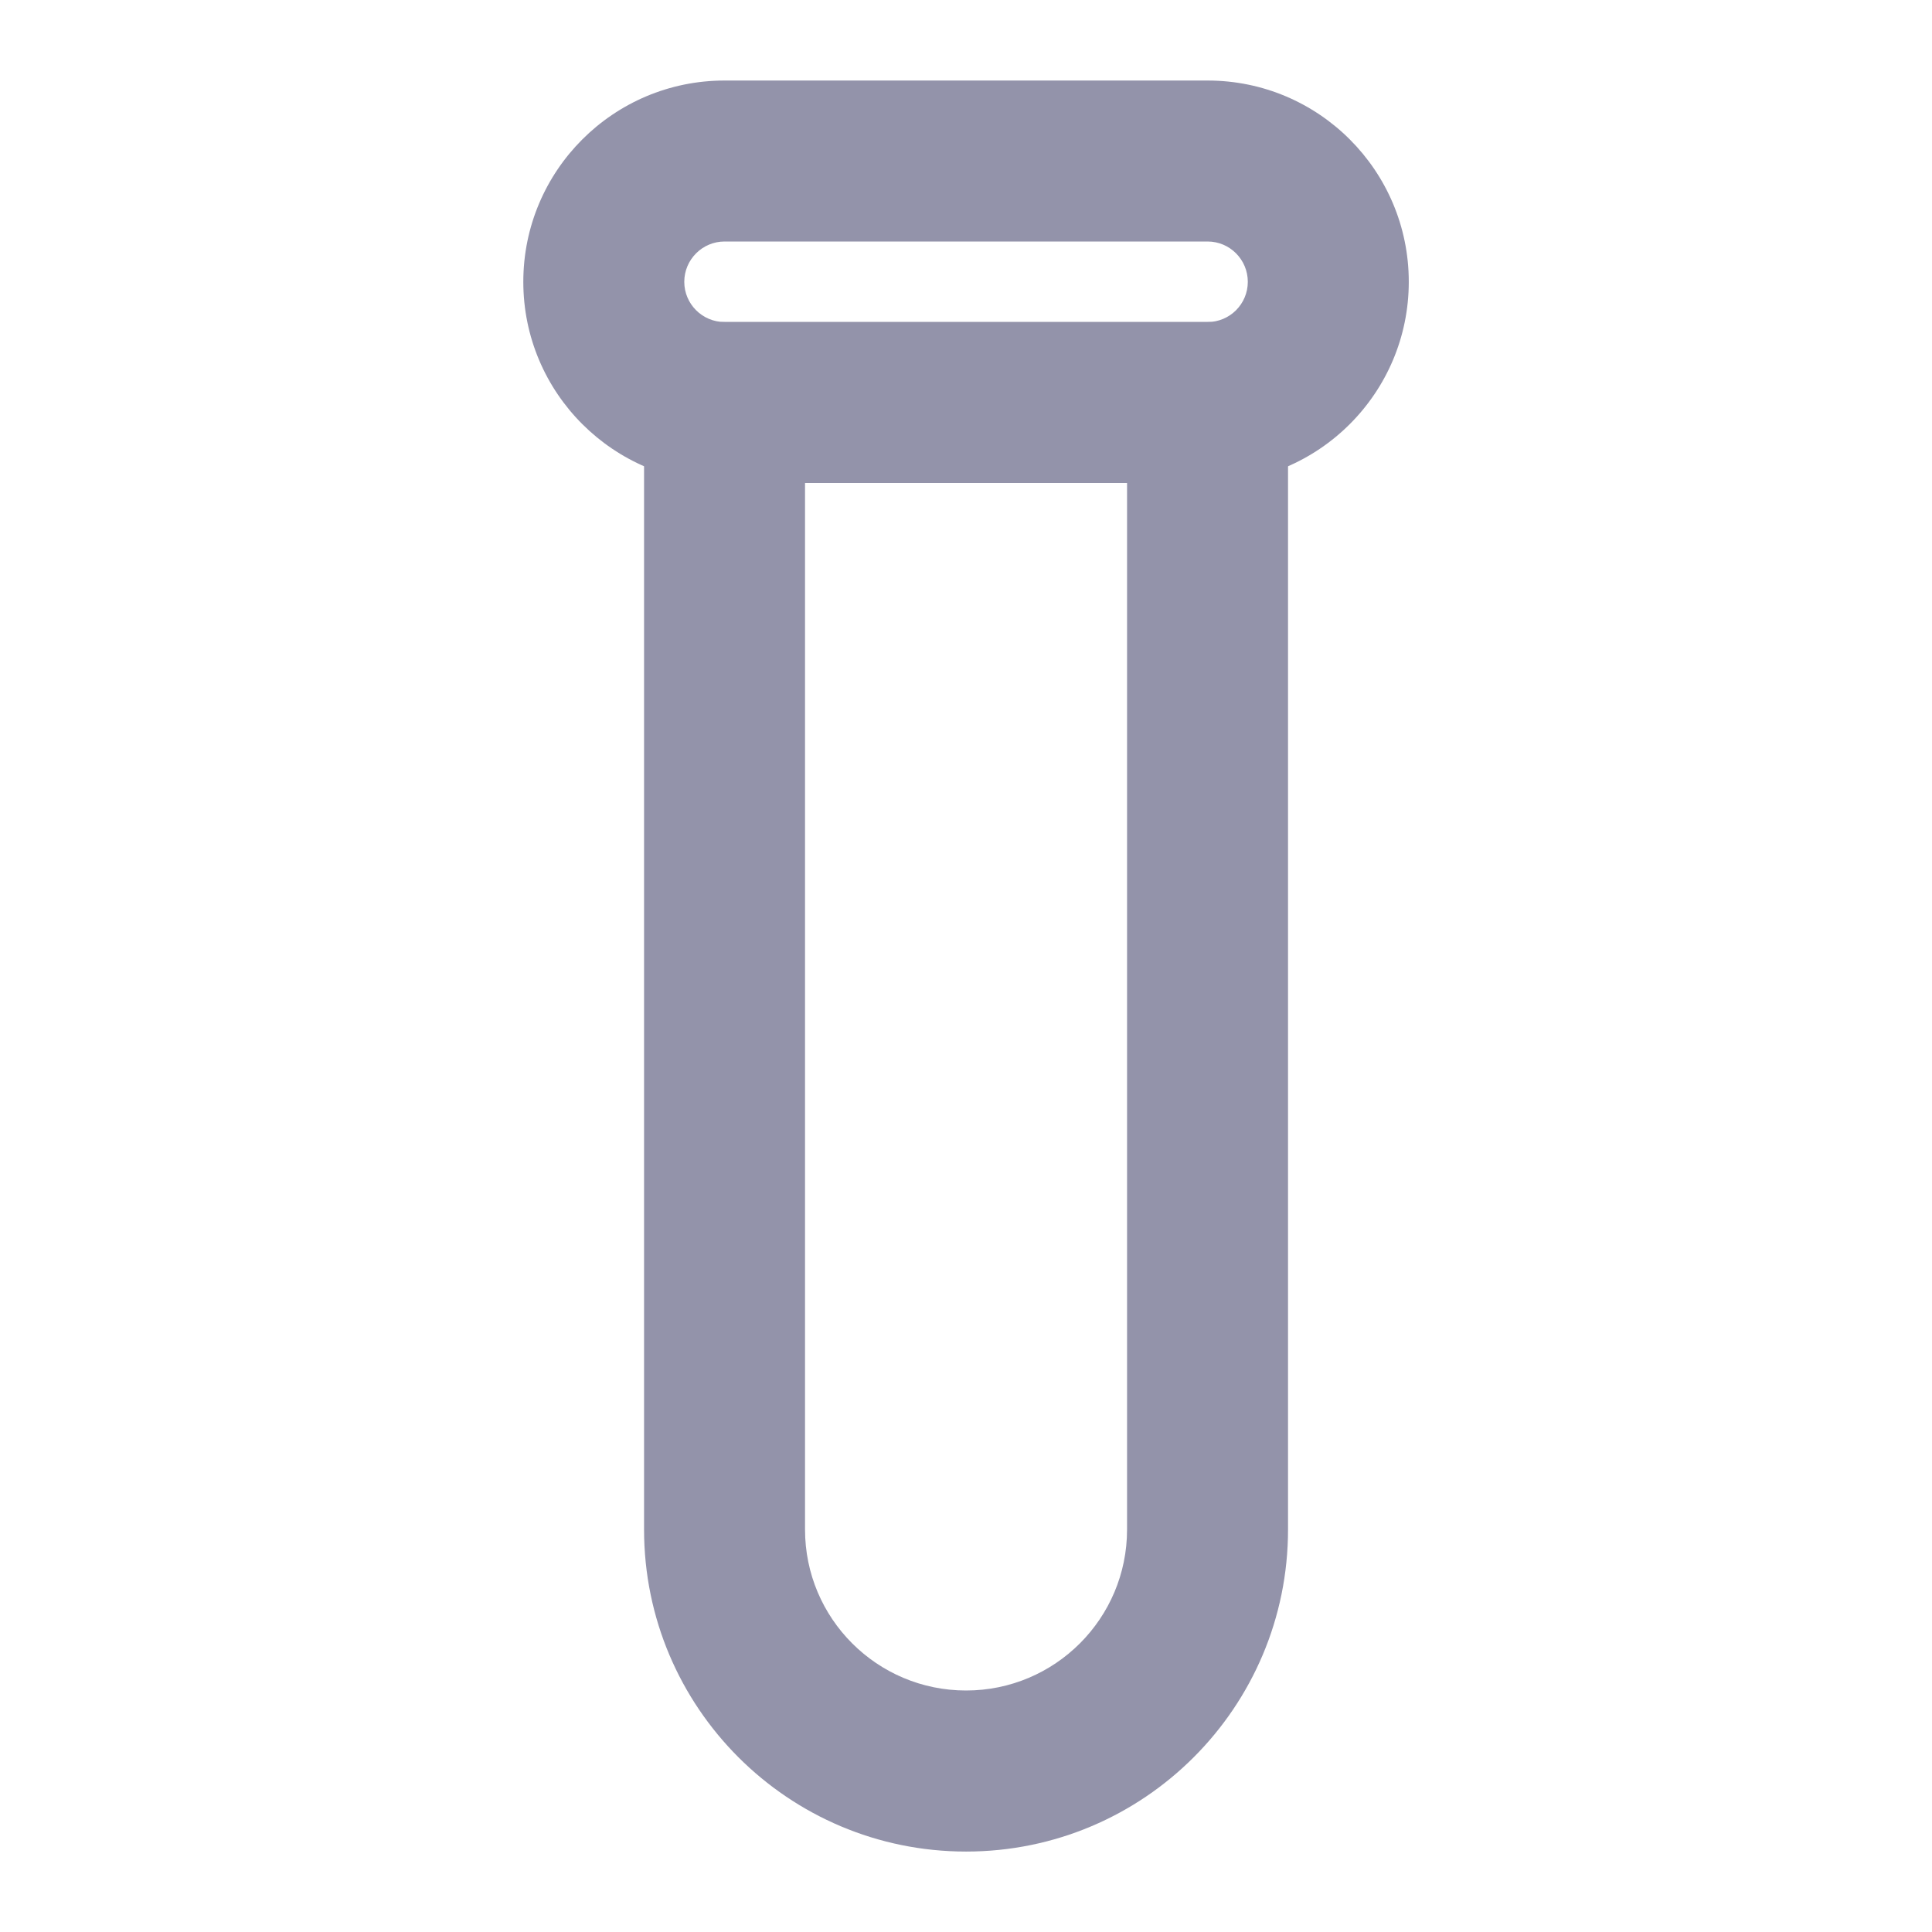
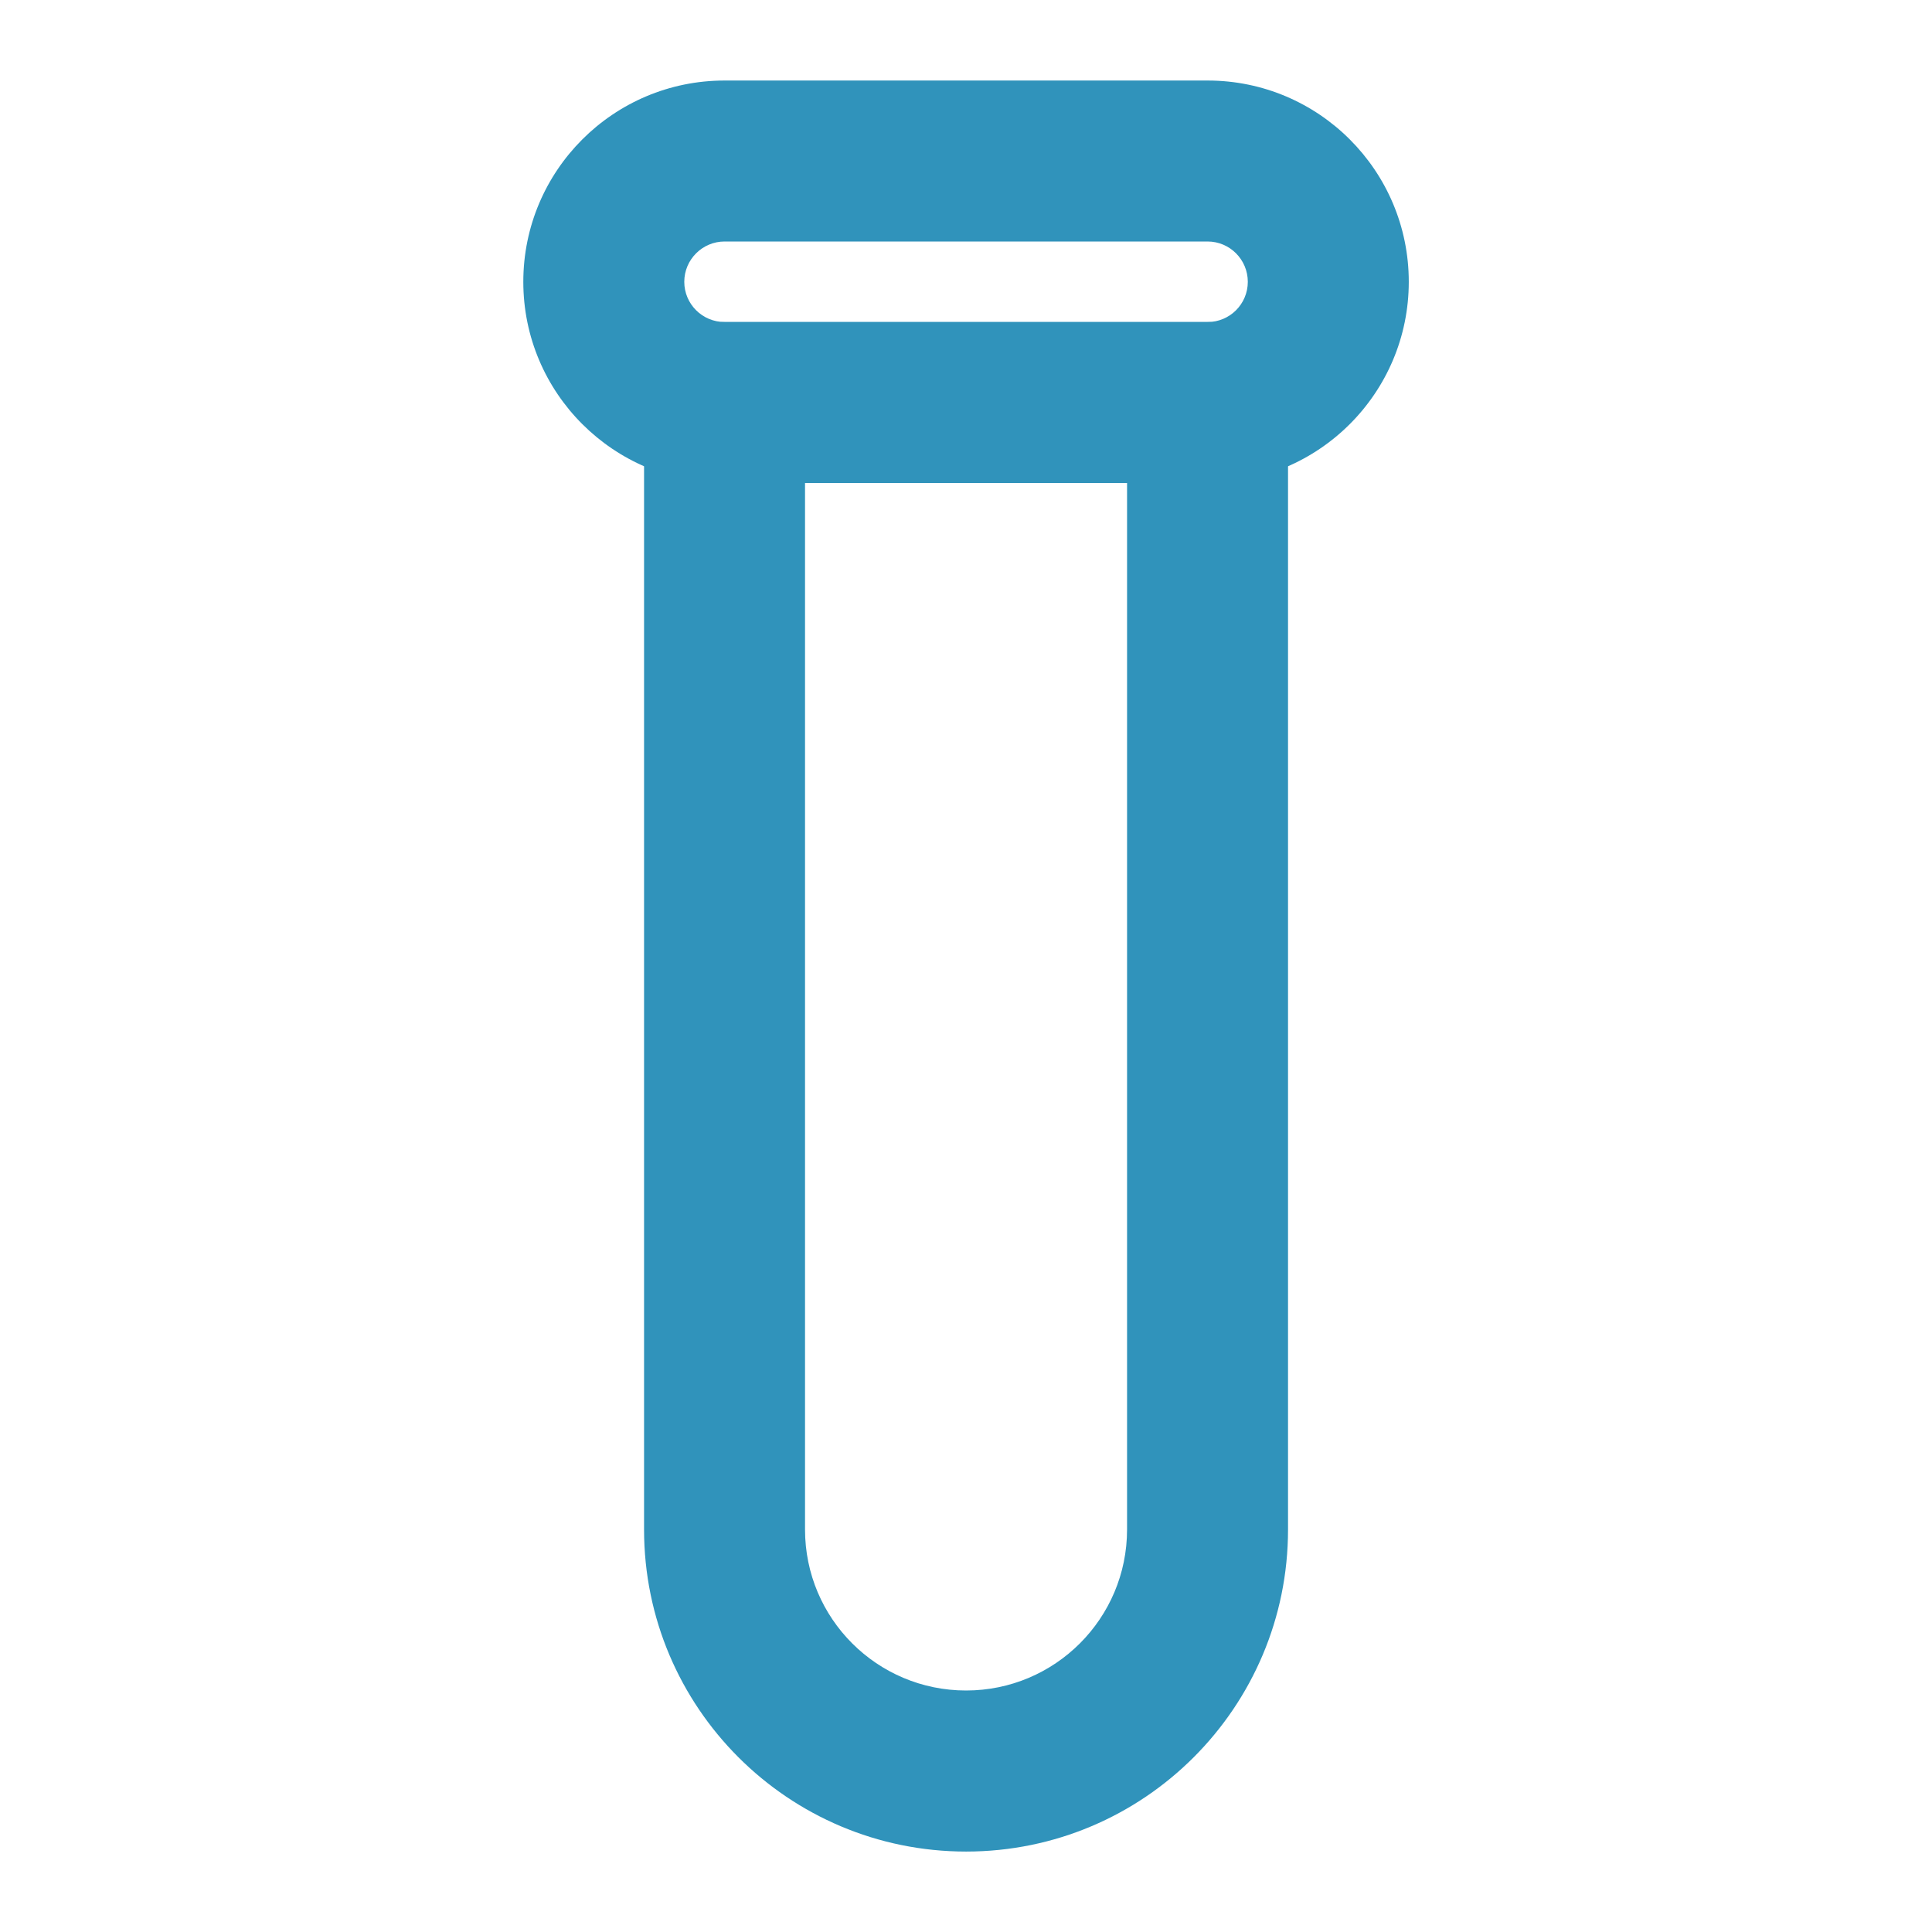
<svg xmlns="http://www.w3.org/2000/svg" width="22" height="22" viewBox="0 0 22 22" fill="none">
-   <path fill-rule="evenodd" clip-rule="evenodd" d="M5.959 3.209C5.959 1.943 6.985 0.917 8.251 0.917H13.751C15.016 0.917 16.042 1.943 16.042 3.209C16.042 4.474 15.016 5.5 13.751 5.5H8.251C6.985 5.5 5.959 4.474 5.959 3.209ZM8.251 2.75C7.998 2.75 7.792 2.956 7.792 3.209C7.792 3.462 7.998 3.667 8.251 3.667H13.751C14.004 3.667 14.209 3.462 14.209 3.209C14.209 2.956 14.004 2.75 13.751 2.75H8.251Z" fill="#9393AA" />
-   <path fill-rule="evenodd" clip-rule="evenodd" d="M7.334 4.584C7.334 4.077 7.744 3.667 8.251 3.667H13.751C14.257 3.667 14.667 4.077 14.667 4.584V17.417C14.667 19.442 13.026 21.084 11.001 21.084C8.976 21.084 7.334 19.442 7.334 17.417V4.584ZM9.167 5.5V17.417C9.167 18.43 9.988 19.25 11.001 19.25C12.013 19.25 12.834 18.43 12.834 17.417V5.5H9.167Z" fill="#9393AA" />
+   <path fill-rule="evenodd" clip-rule="evenodd" d="M5.959 3.209C5.959 1.943 6.985 0.917 8.251 0.917H13.751C15.016 0.917 16.042 1.943 16.042 3.209C16.042 4.474 15.016 5.5 13.751 5.5H8.251C6.985 5.5 5.959 4.474 5.959 3.209ZM8.251 2.75C7.998 2.75 7.792 2.956 7.792 3.209C7.792 3.462 7.998 3.667 8.251 3.667H13.751C14.004 3.667 14.209 3.462 14.209 3.209C14.209 2.956 14.004 2.75 13.751 2.75H8.251Z" fill="#3093BB" />
+   <path fill-rule="evenodd" clip-rule="evenodd" d="M7.334 4.584C7.334 4.077 7.744 3.667 8.251 3.667H13.751C14.257 3.667 14.667 4.077 14.667 4.584V17.417C14.667 19.442 13.026 21.084 11.001 21.084C8.976 21.084 7.334 19.442 7.334 17.417V4.584ZM9.167 5.5V17.417C9.167 18.43 9.988 19.25 11.001 19.25C12.013 19.25 12.834 18.43 12.834 17.417V5.5H9.167Z" fill="#3093BB" />
</svg>
